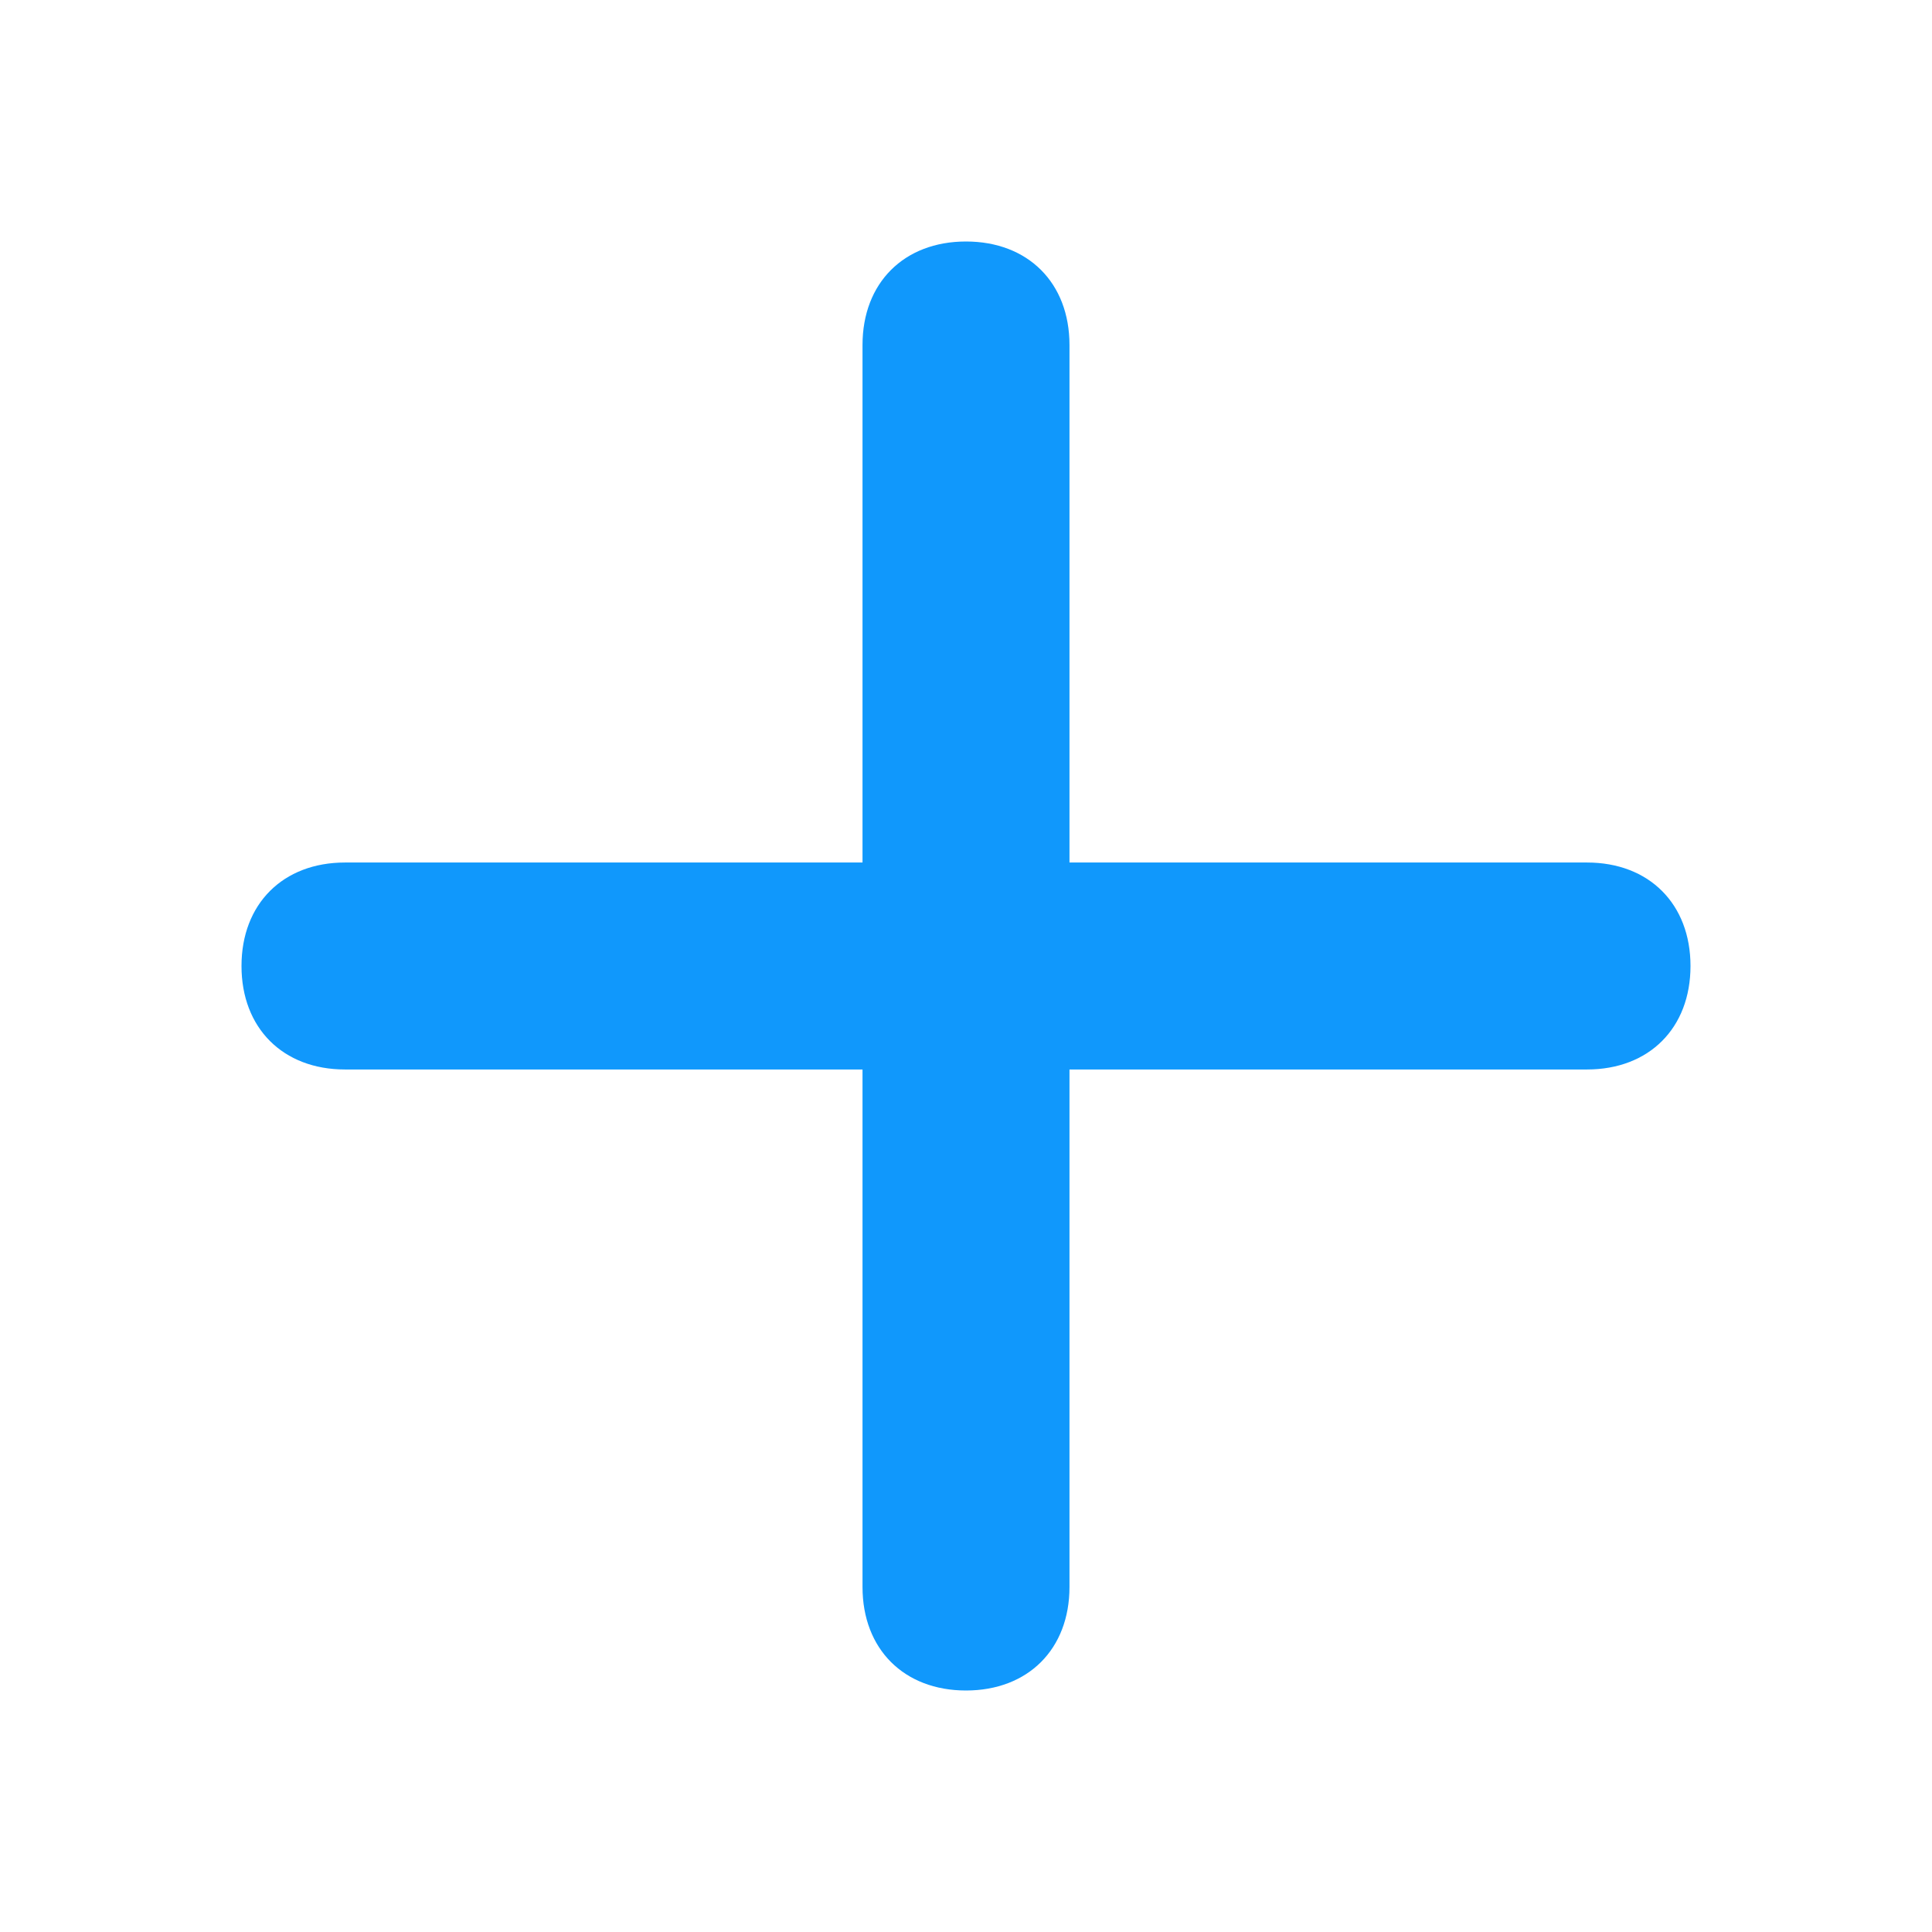
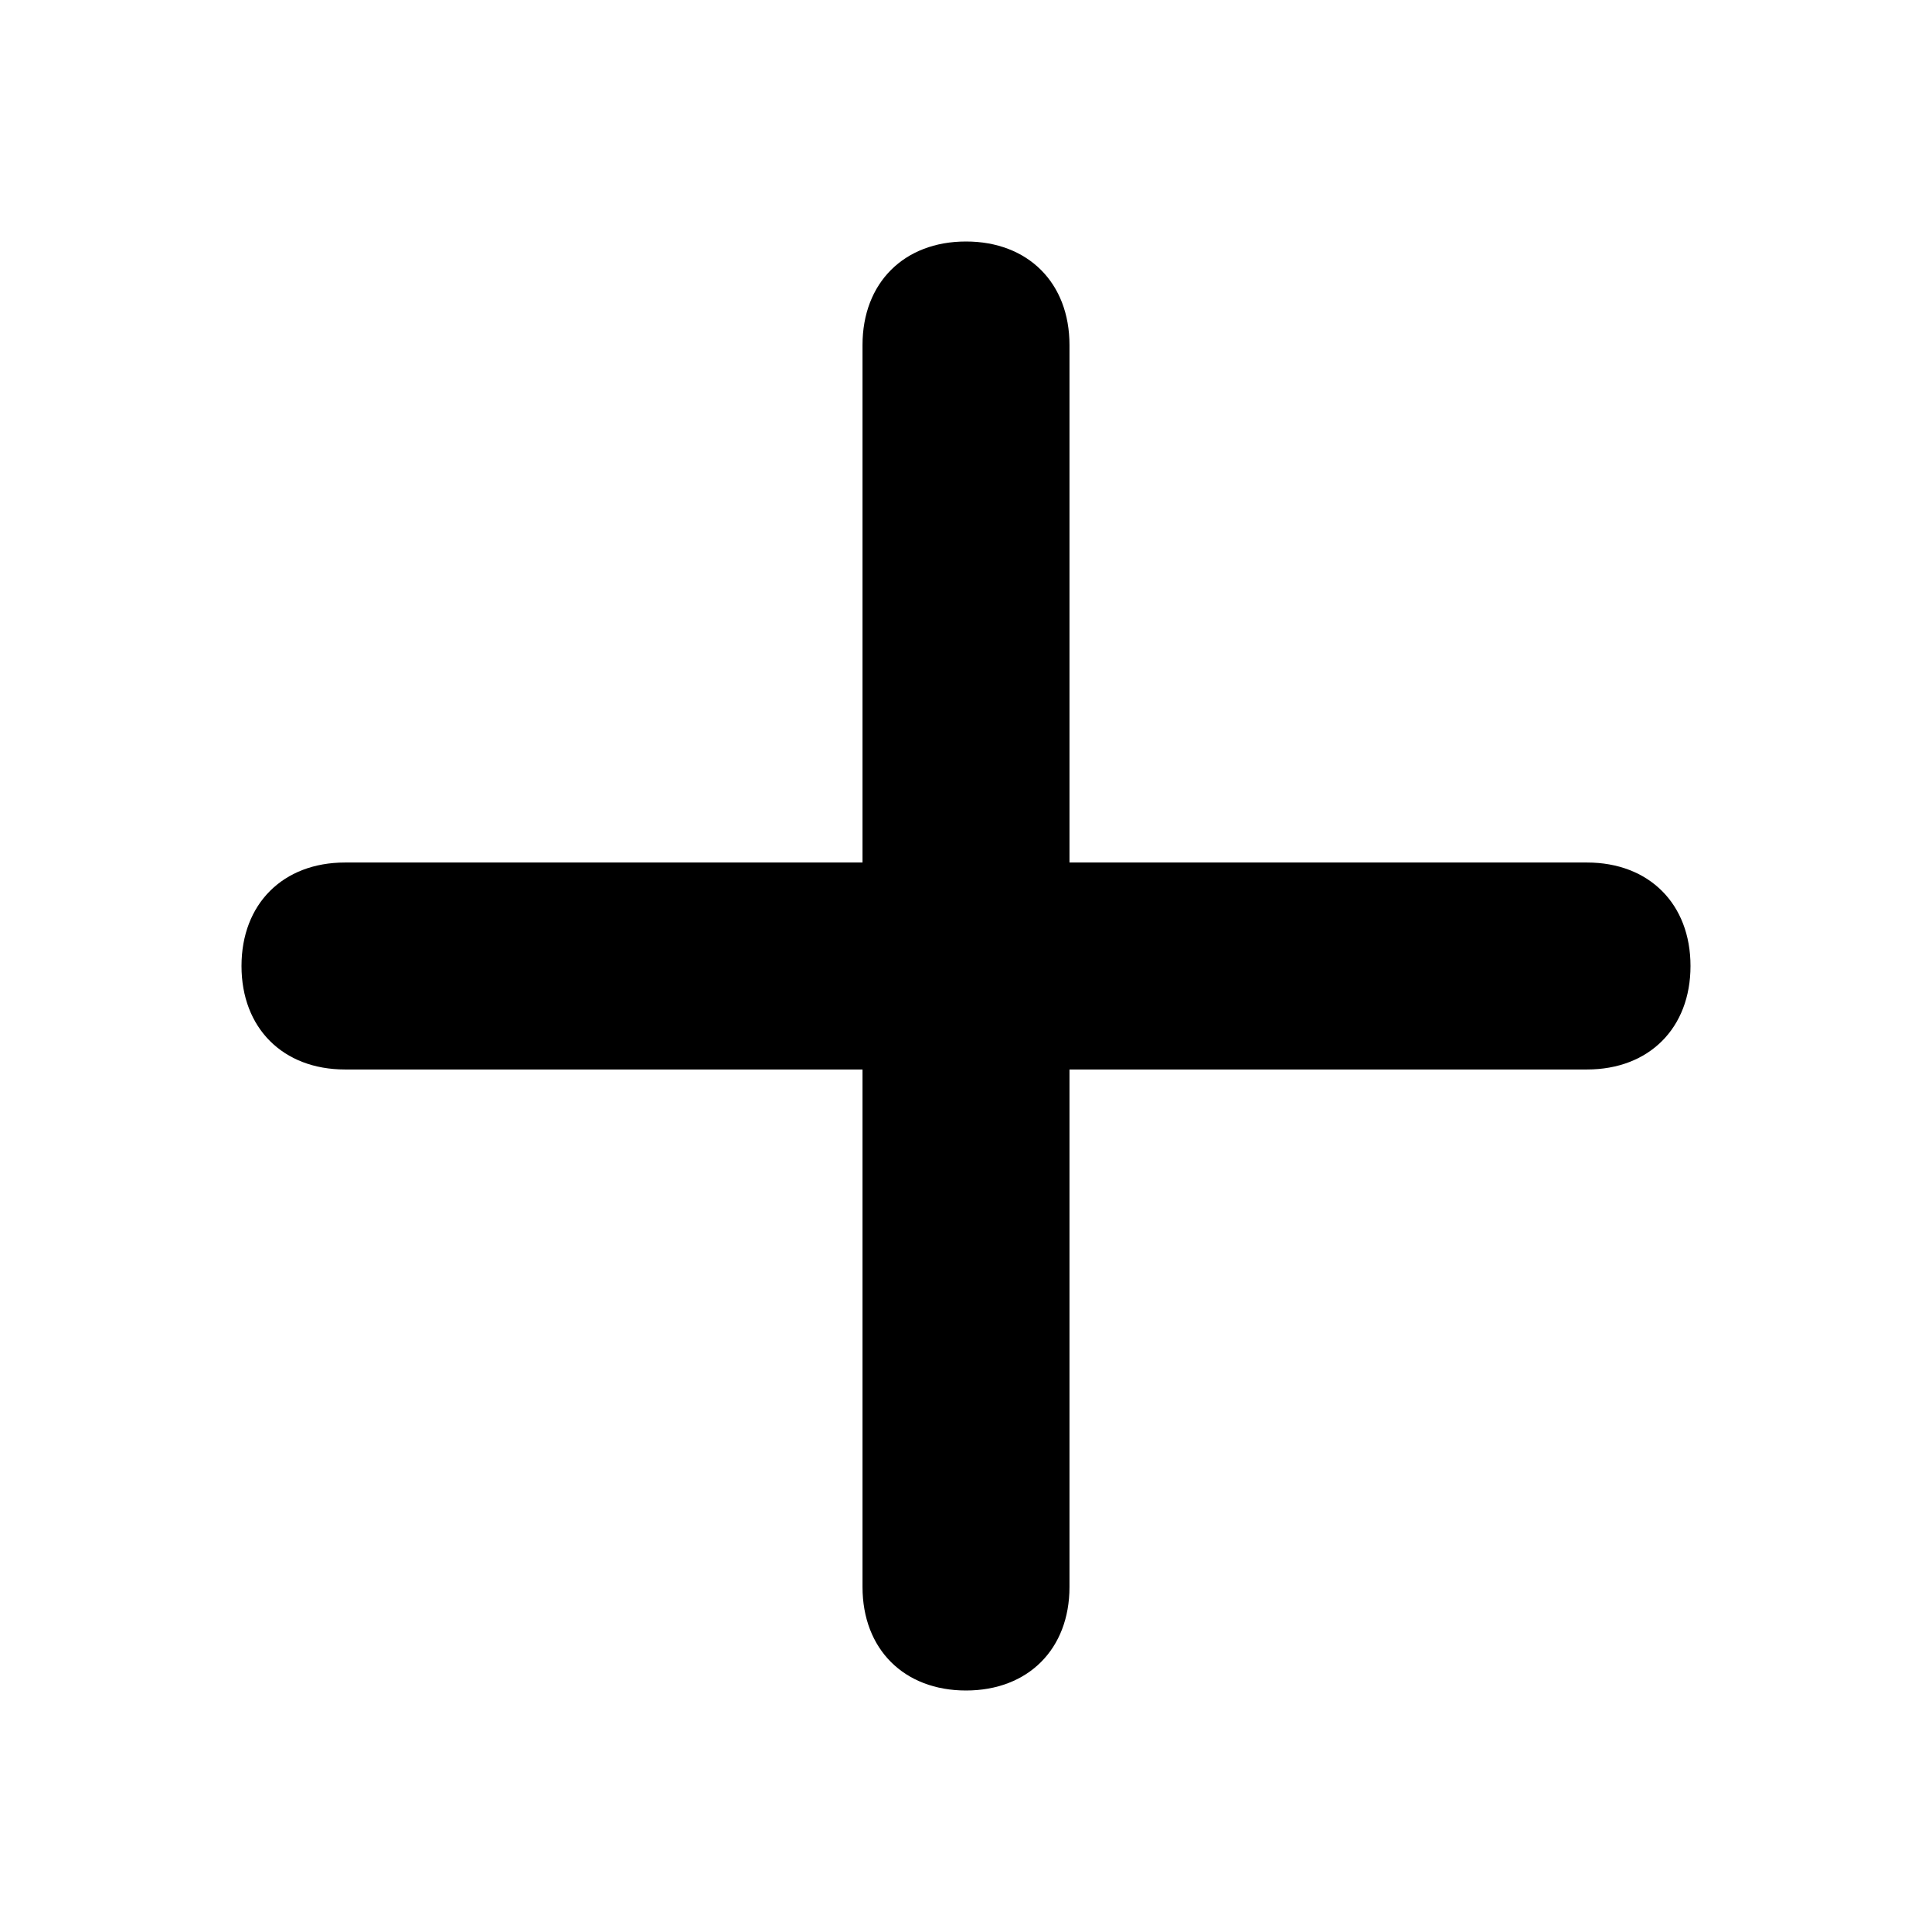
<svg xmlns="http://www.w3.org/2000/svg" width="16" height="16" viewBox="0 0 16 16" fill="none">
-   <path d="M8 14C7.486 14 7.143 13.657 7.143 13.143V8.857H2.857C2.343 8.857 2 8.514 2 8C2 7.486 2.343 7.143 2.857 7.143H7.143V2.857C7.143 2.343 7.486 2 8 2C8.514 2 8.857 2.343 8.857 2.857V7.143H13.143C13.657 7.143 14 7.486 14 8C14 8.514 13.657 8.857 13.143 8.857H8.857V13.143C8.857 13.657 8.514 14 8 14Z" fill="#1098FC" />
+   <path d="M8 14C7.486 14 7.143 13.657 7.143 13.143V8.857H2.857C2.343 8.857 2 8.514 2 8C2 7.486 2.343 7.143 2.857 7.143H7.143V2.857C7.143 2.343 7.486 2 8 2C8.514 2 8.857 2.343 8.857 2.857V7.143H13.143C13.657 7.143 14 7.486 14 8C14 8.514 13.657 8.857 13.143 8.857H8.857V13.143C8.857 13.657 8.514 14 8 14Z" fill="currentColor" />
</svg>
